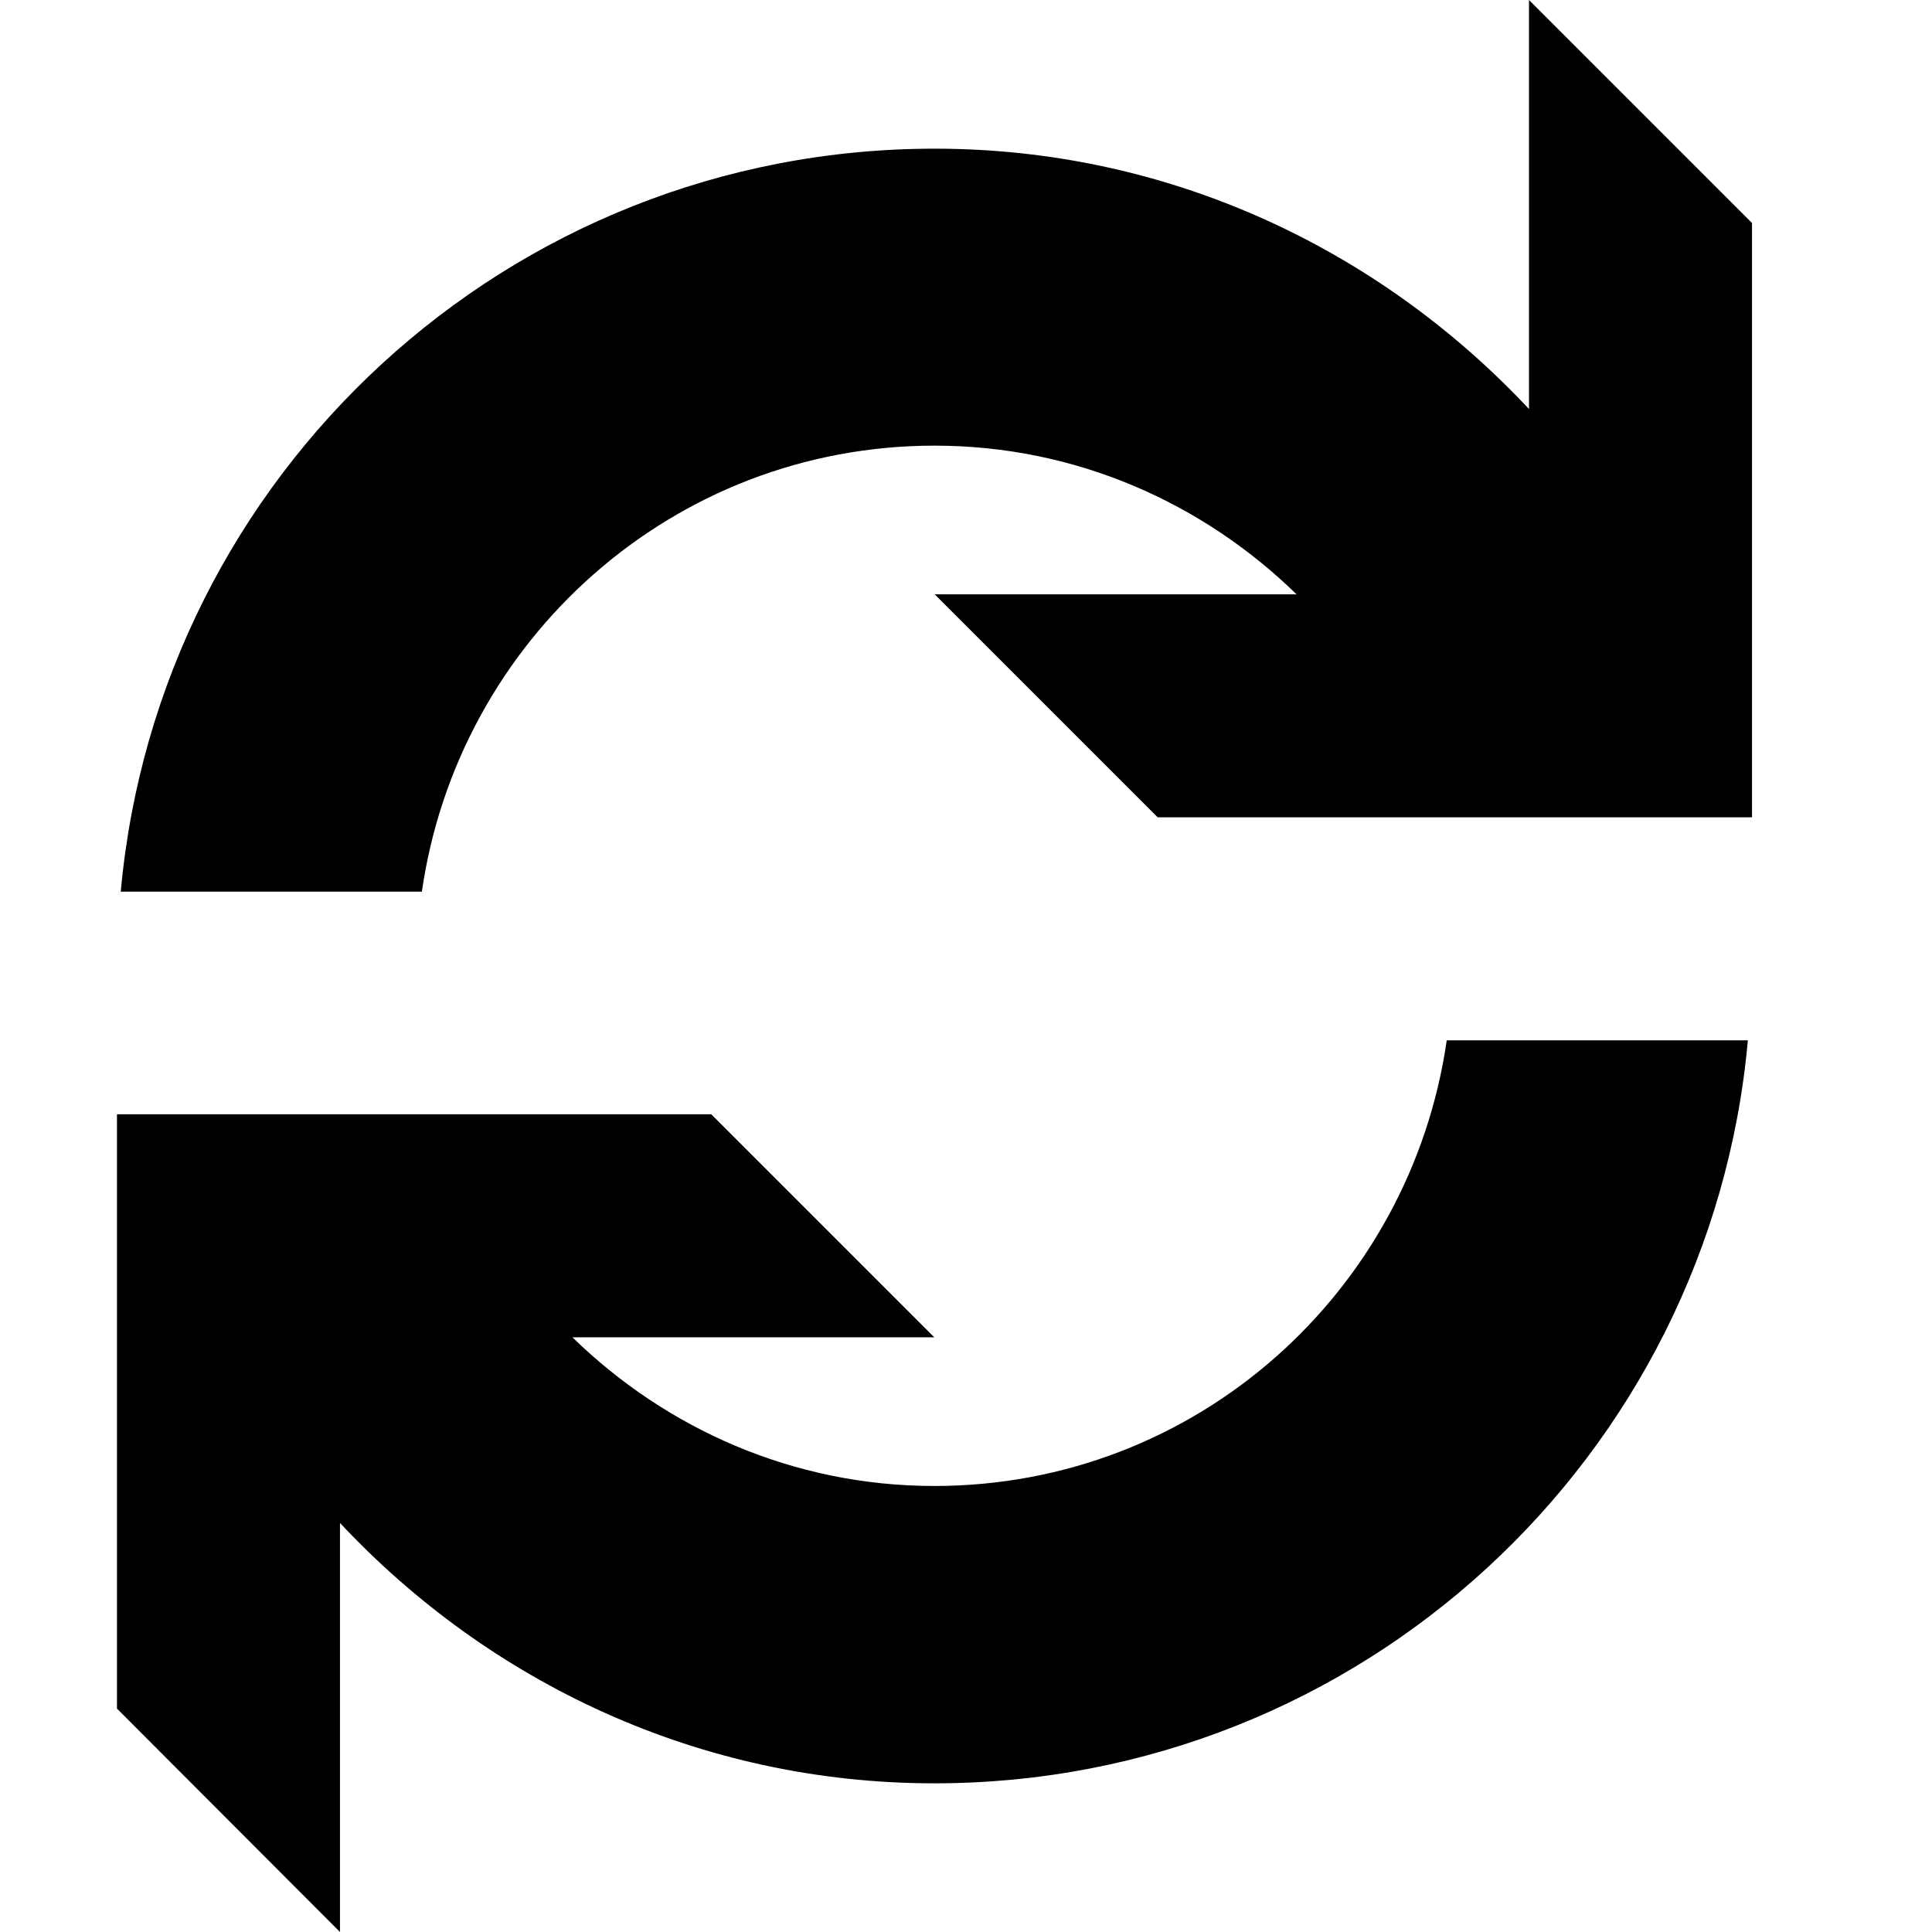
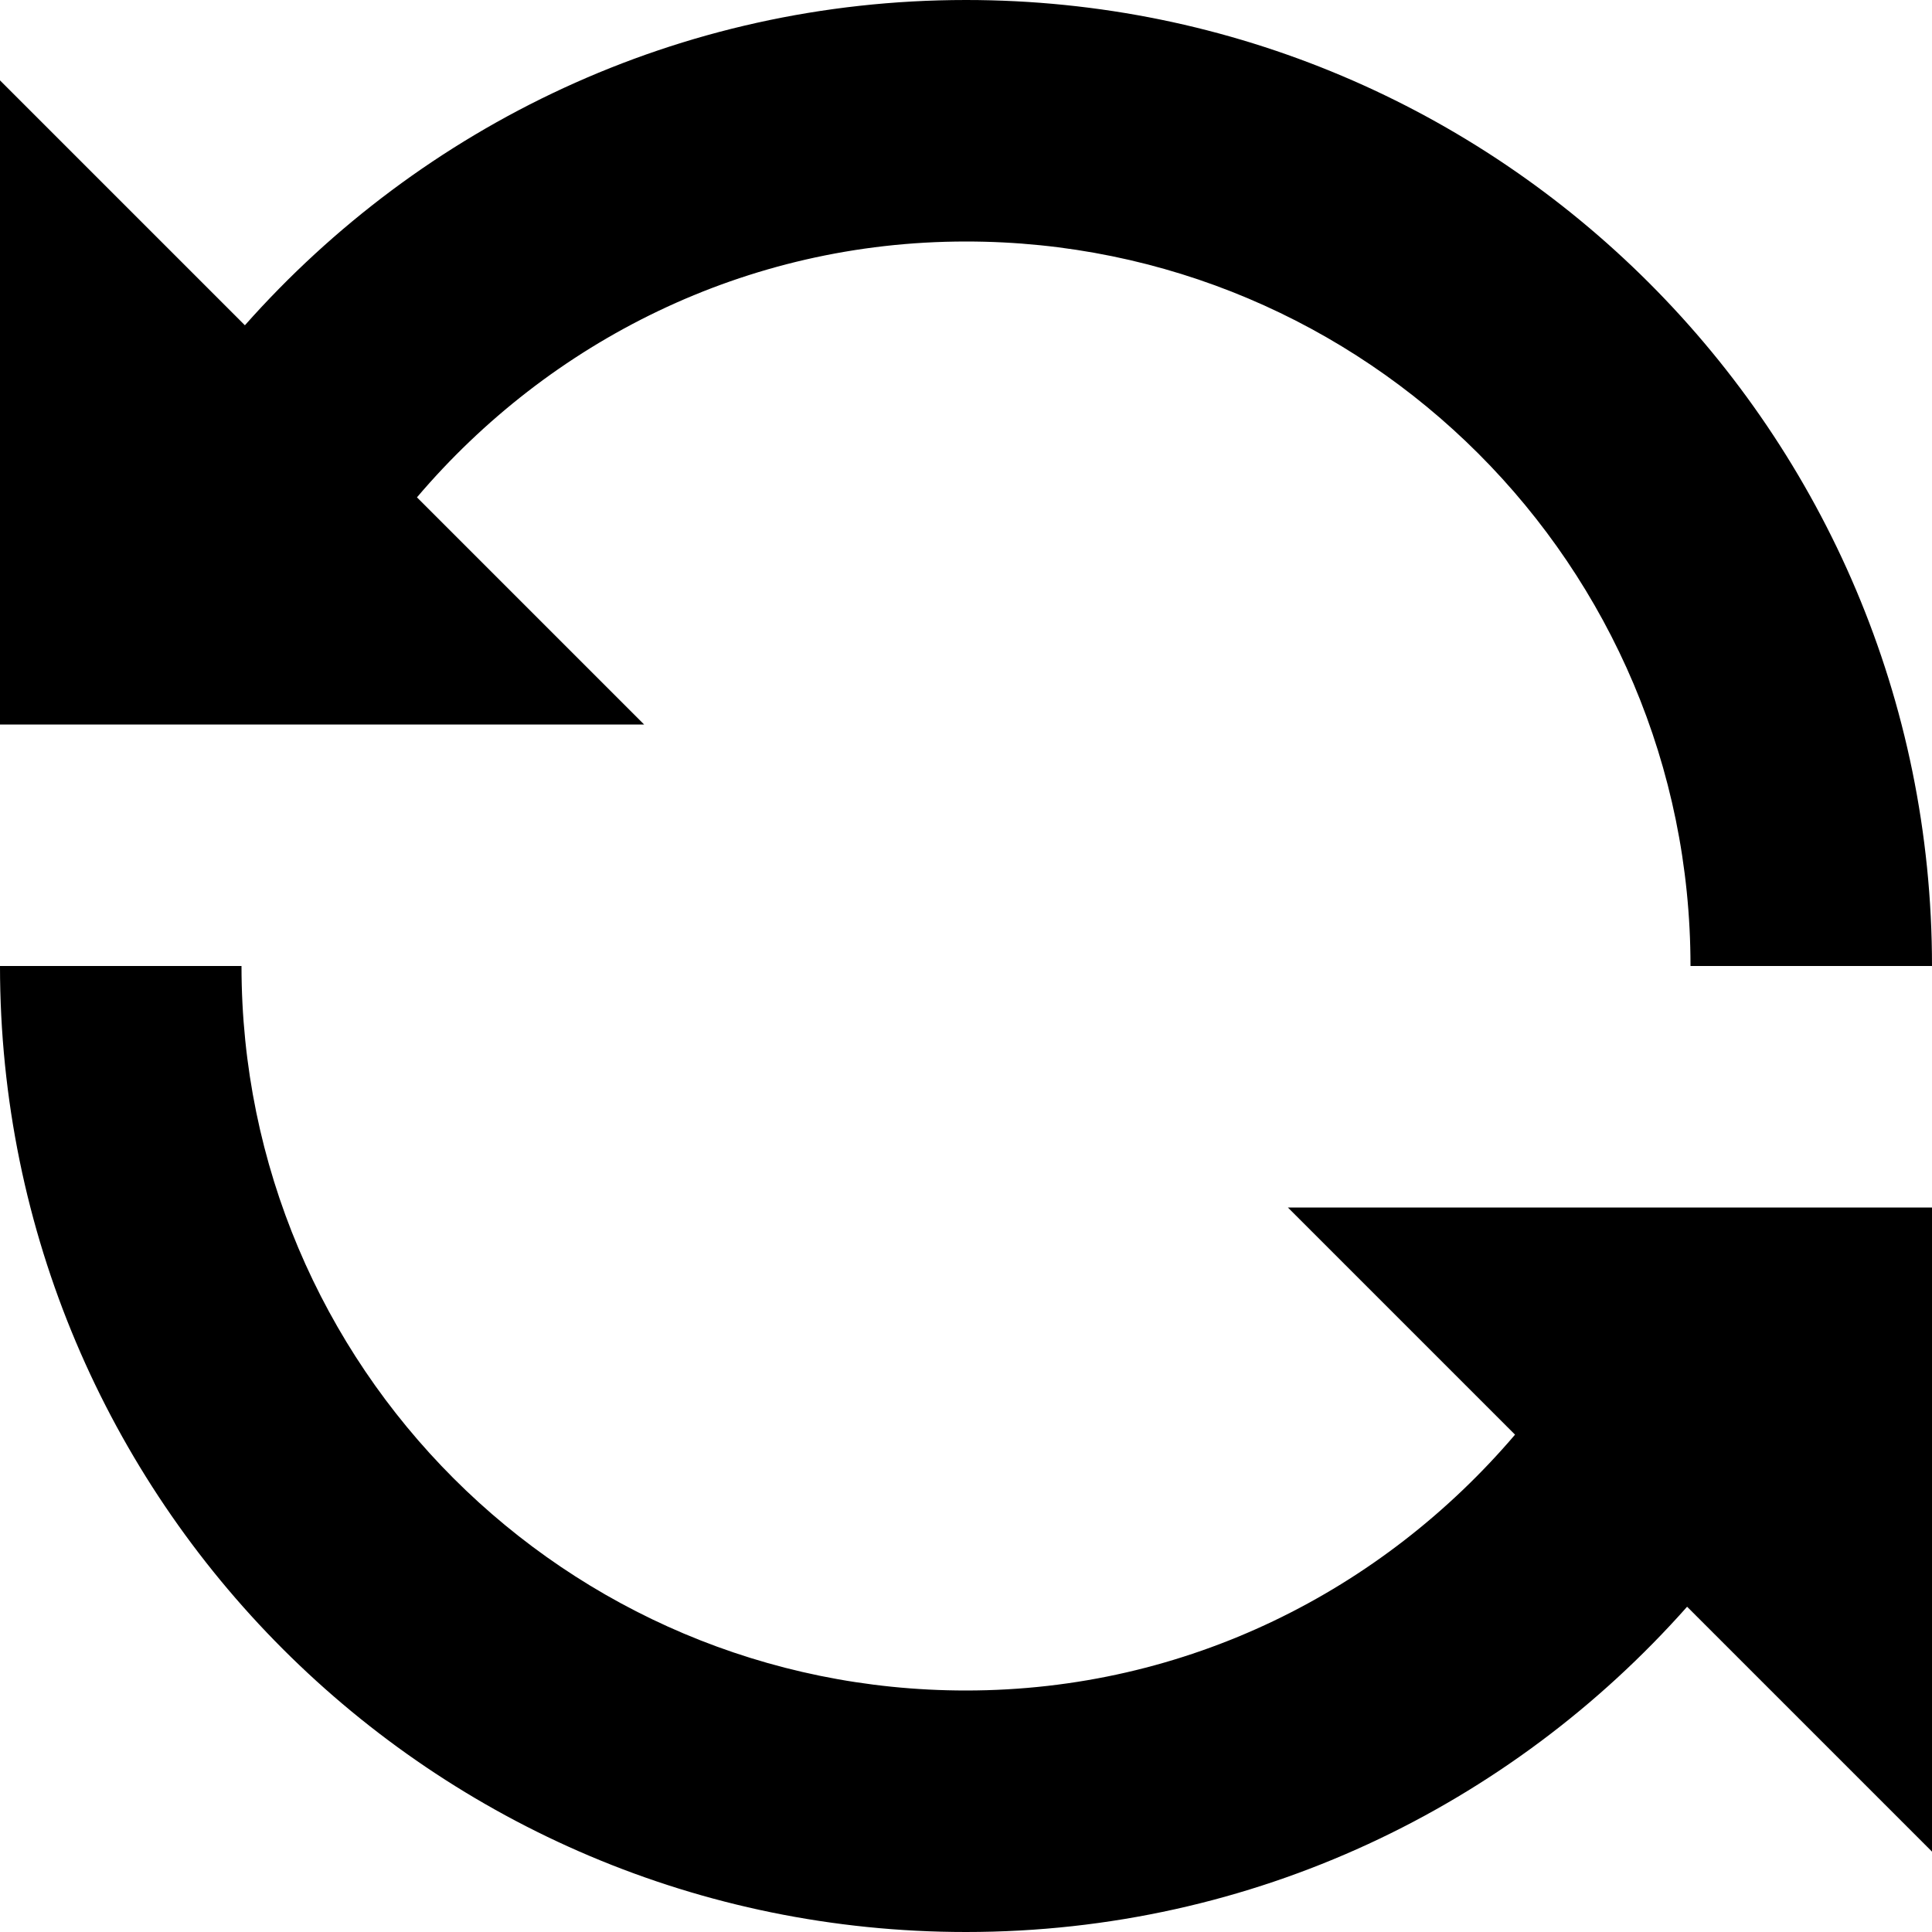
<svg xmlns="http://www.w3.org/2000/svg" viewBox="0 0 512 512">
-   <path fill="currentColor" d="M247.6 393.8c-37.4 0-71.1-15.2-95.9-39.4h95.9l-59.1-59.1H31v157.5L90.1 512V403.6c39.5 42.2 95.2 69 157.5 69c113 0 205.7-86.5 215.6-196.9h-79.8c-9.6 66.7-66.4 118.1-135.8 118.1M405.2 0v108.4c-39.5-42.2-95.2-69-157.5-69C134.6 39.4 42 125.9 32 236.3h79.8c9.6-66.7 66.5-118.2 135.9-118.2c37.4 0 71.1 15.2 95.9 39.4h-95.9l59.1 59.1h157.5V59.1z" />
+   <path fill="currentColor" d="M110.5 131.8C145.6 90.5 197.5 64 256 64c106.1 0 192 85.9 192 192h64C512 114.6 397.4 0 256 0C179.8 0 111.7 33.4 64.9 86.2L0 21.3V192h170.7zm291 248.4c-35.2 41.3-87 67.8-145.5 67.8c-106.1 0-192-85.9-192-192H0c0 141.4 114.6 256 256 256c76.2 0 144.3-33.4 191.1-86.2l64.9 64.9V320H341.3z" />
</svg>
